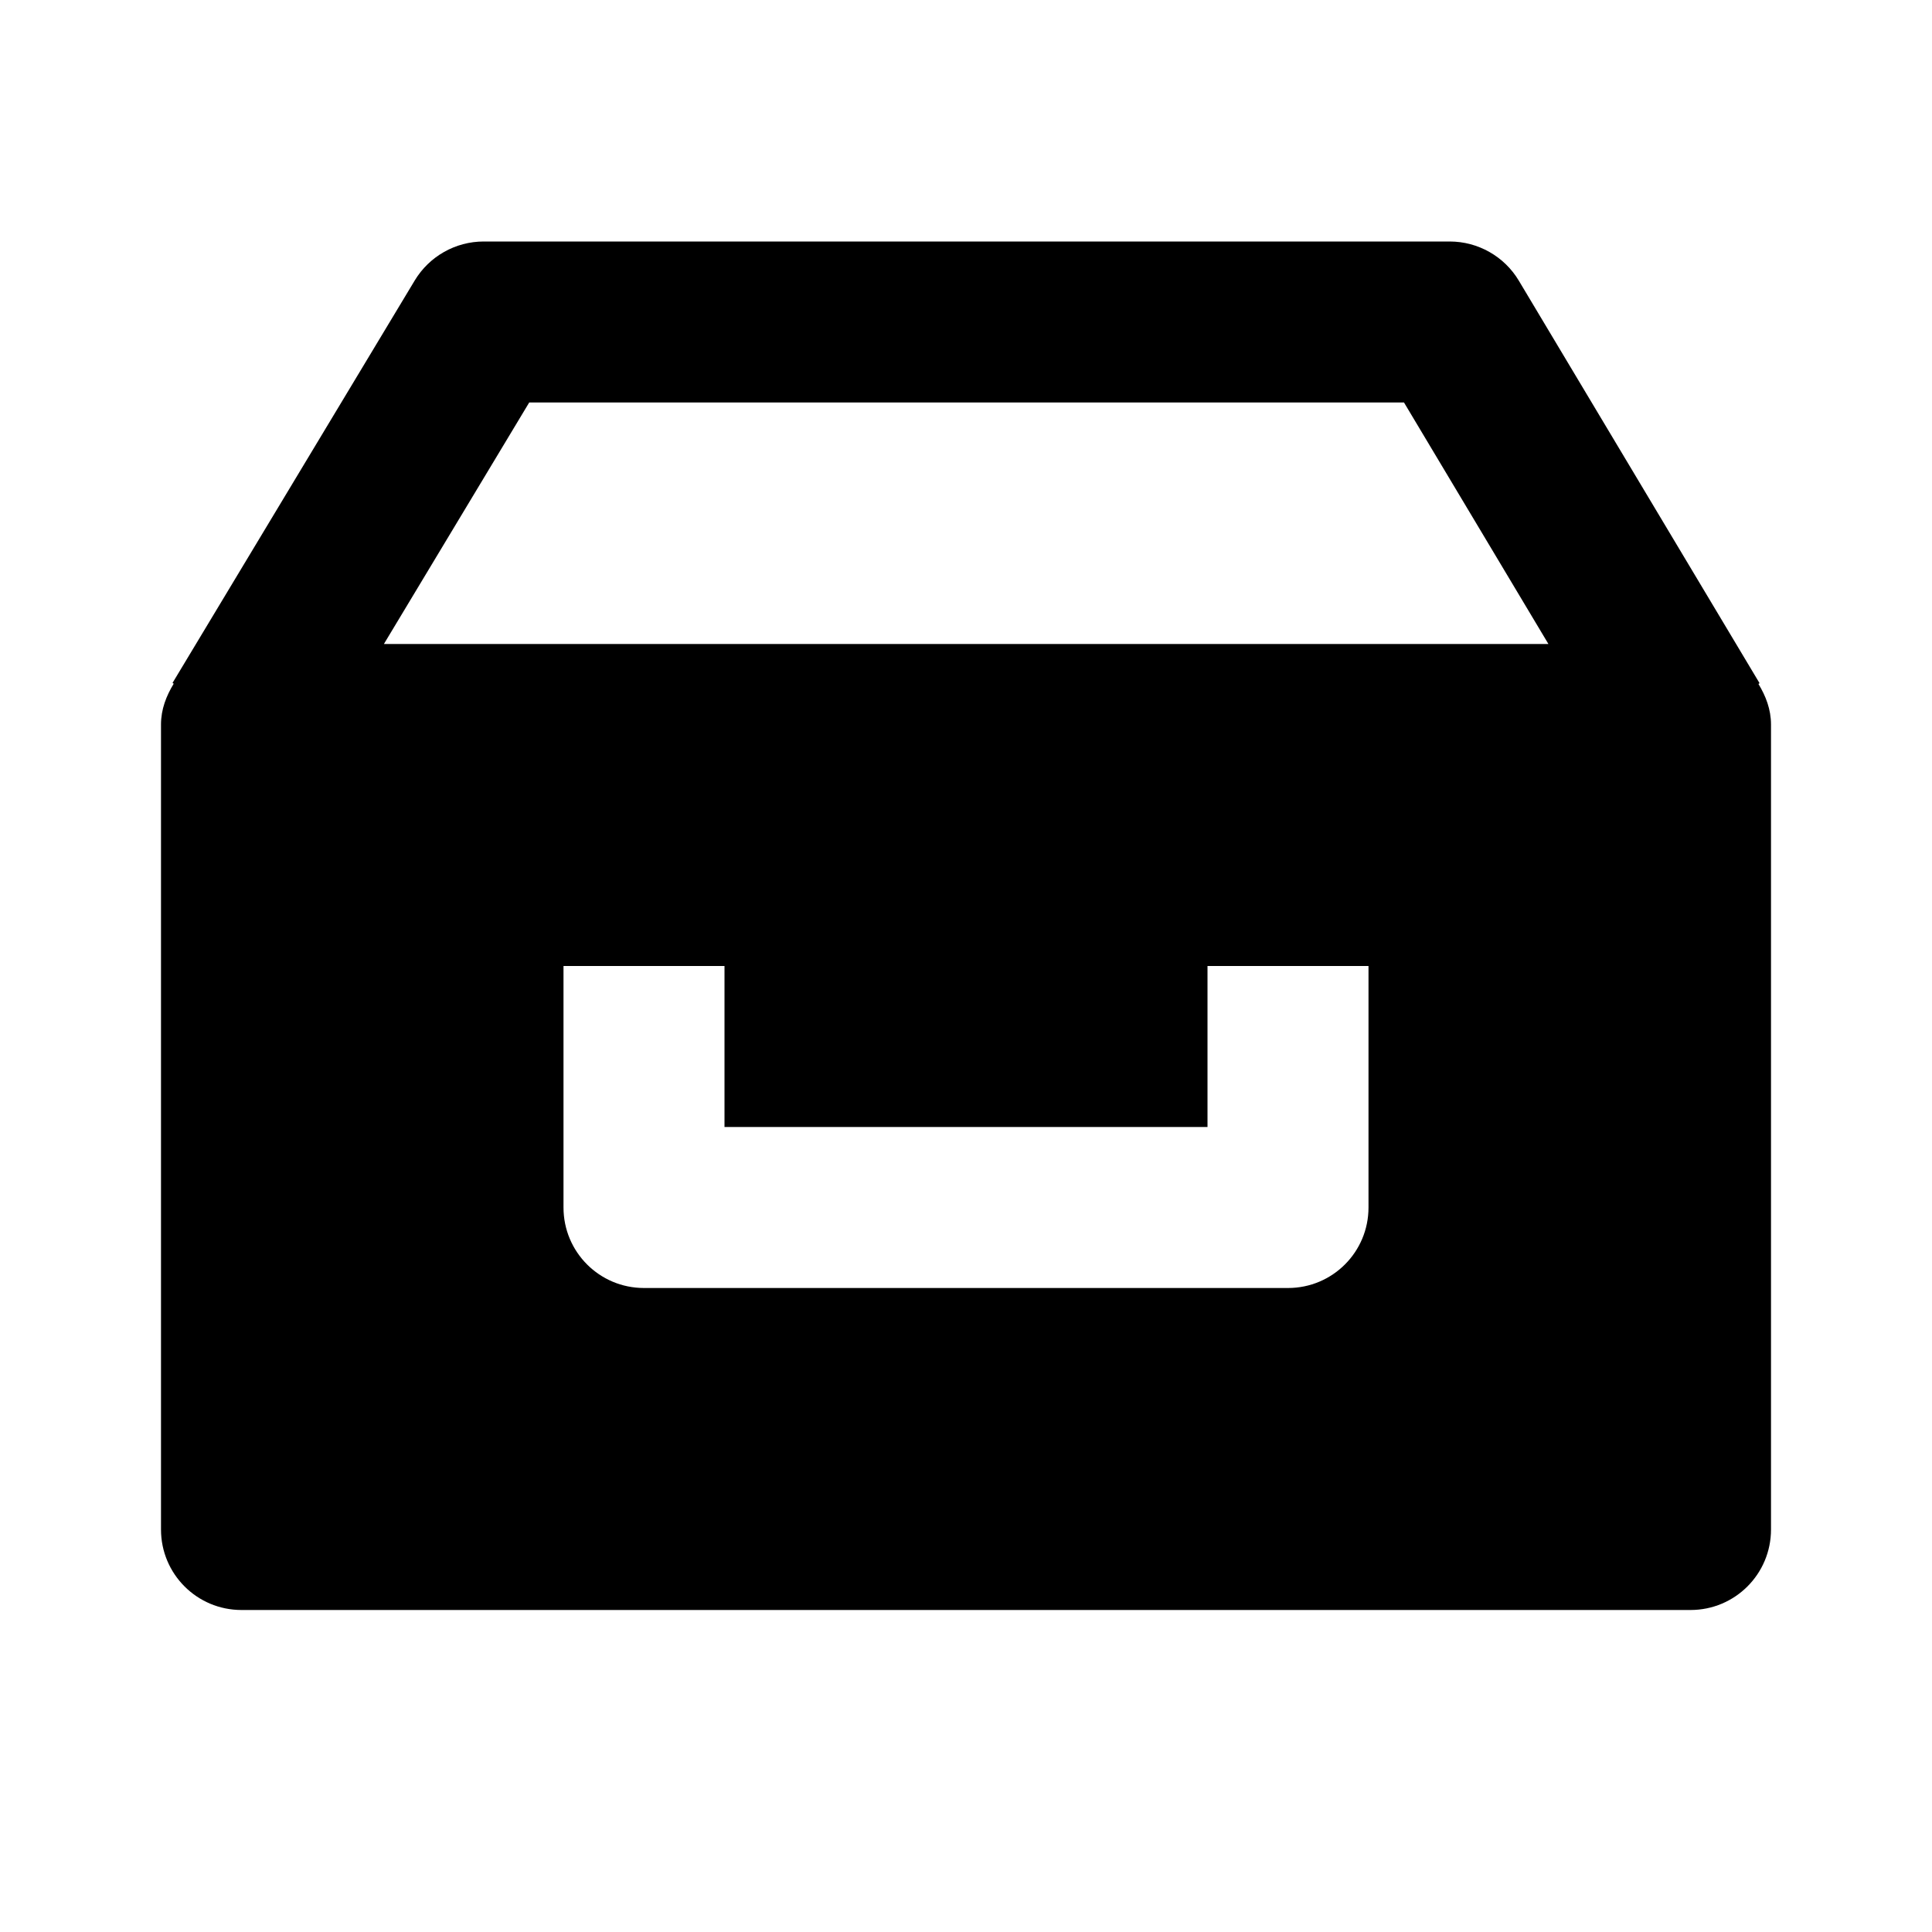
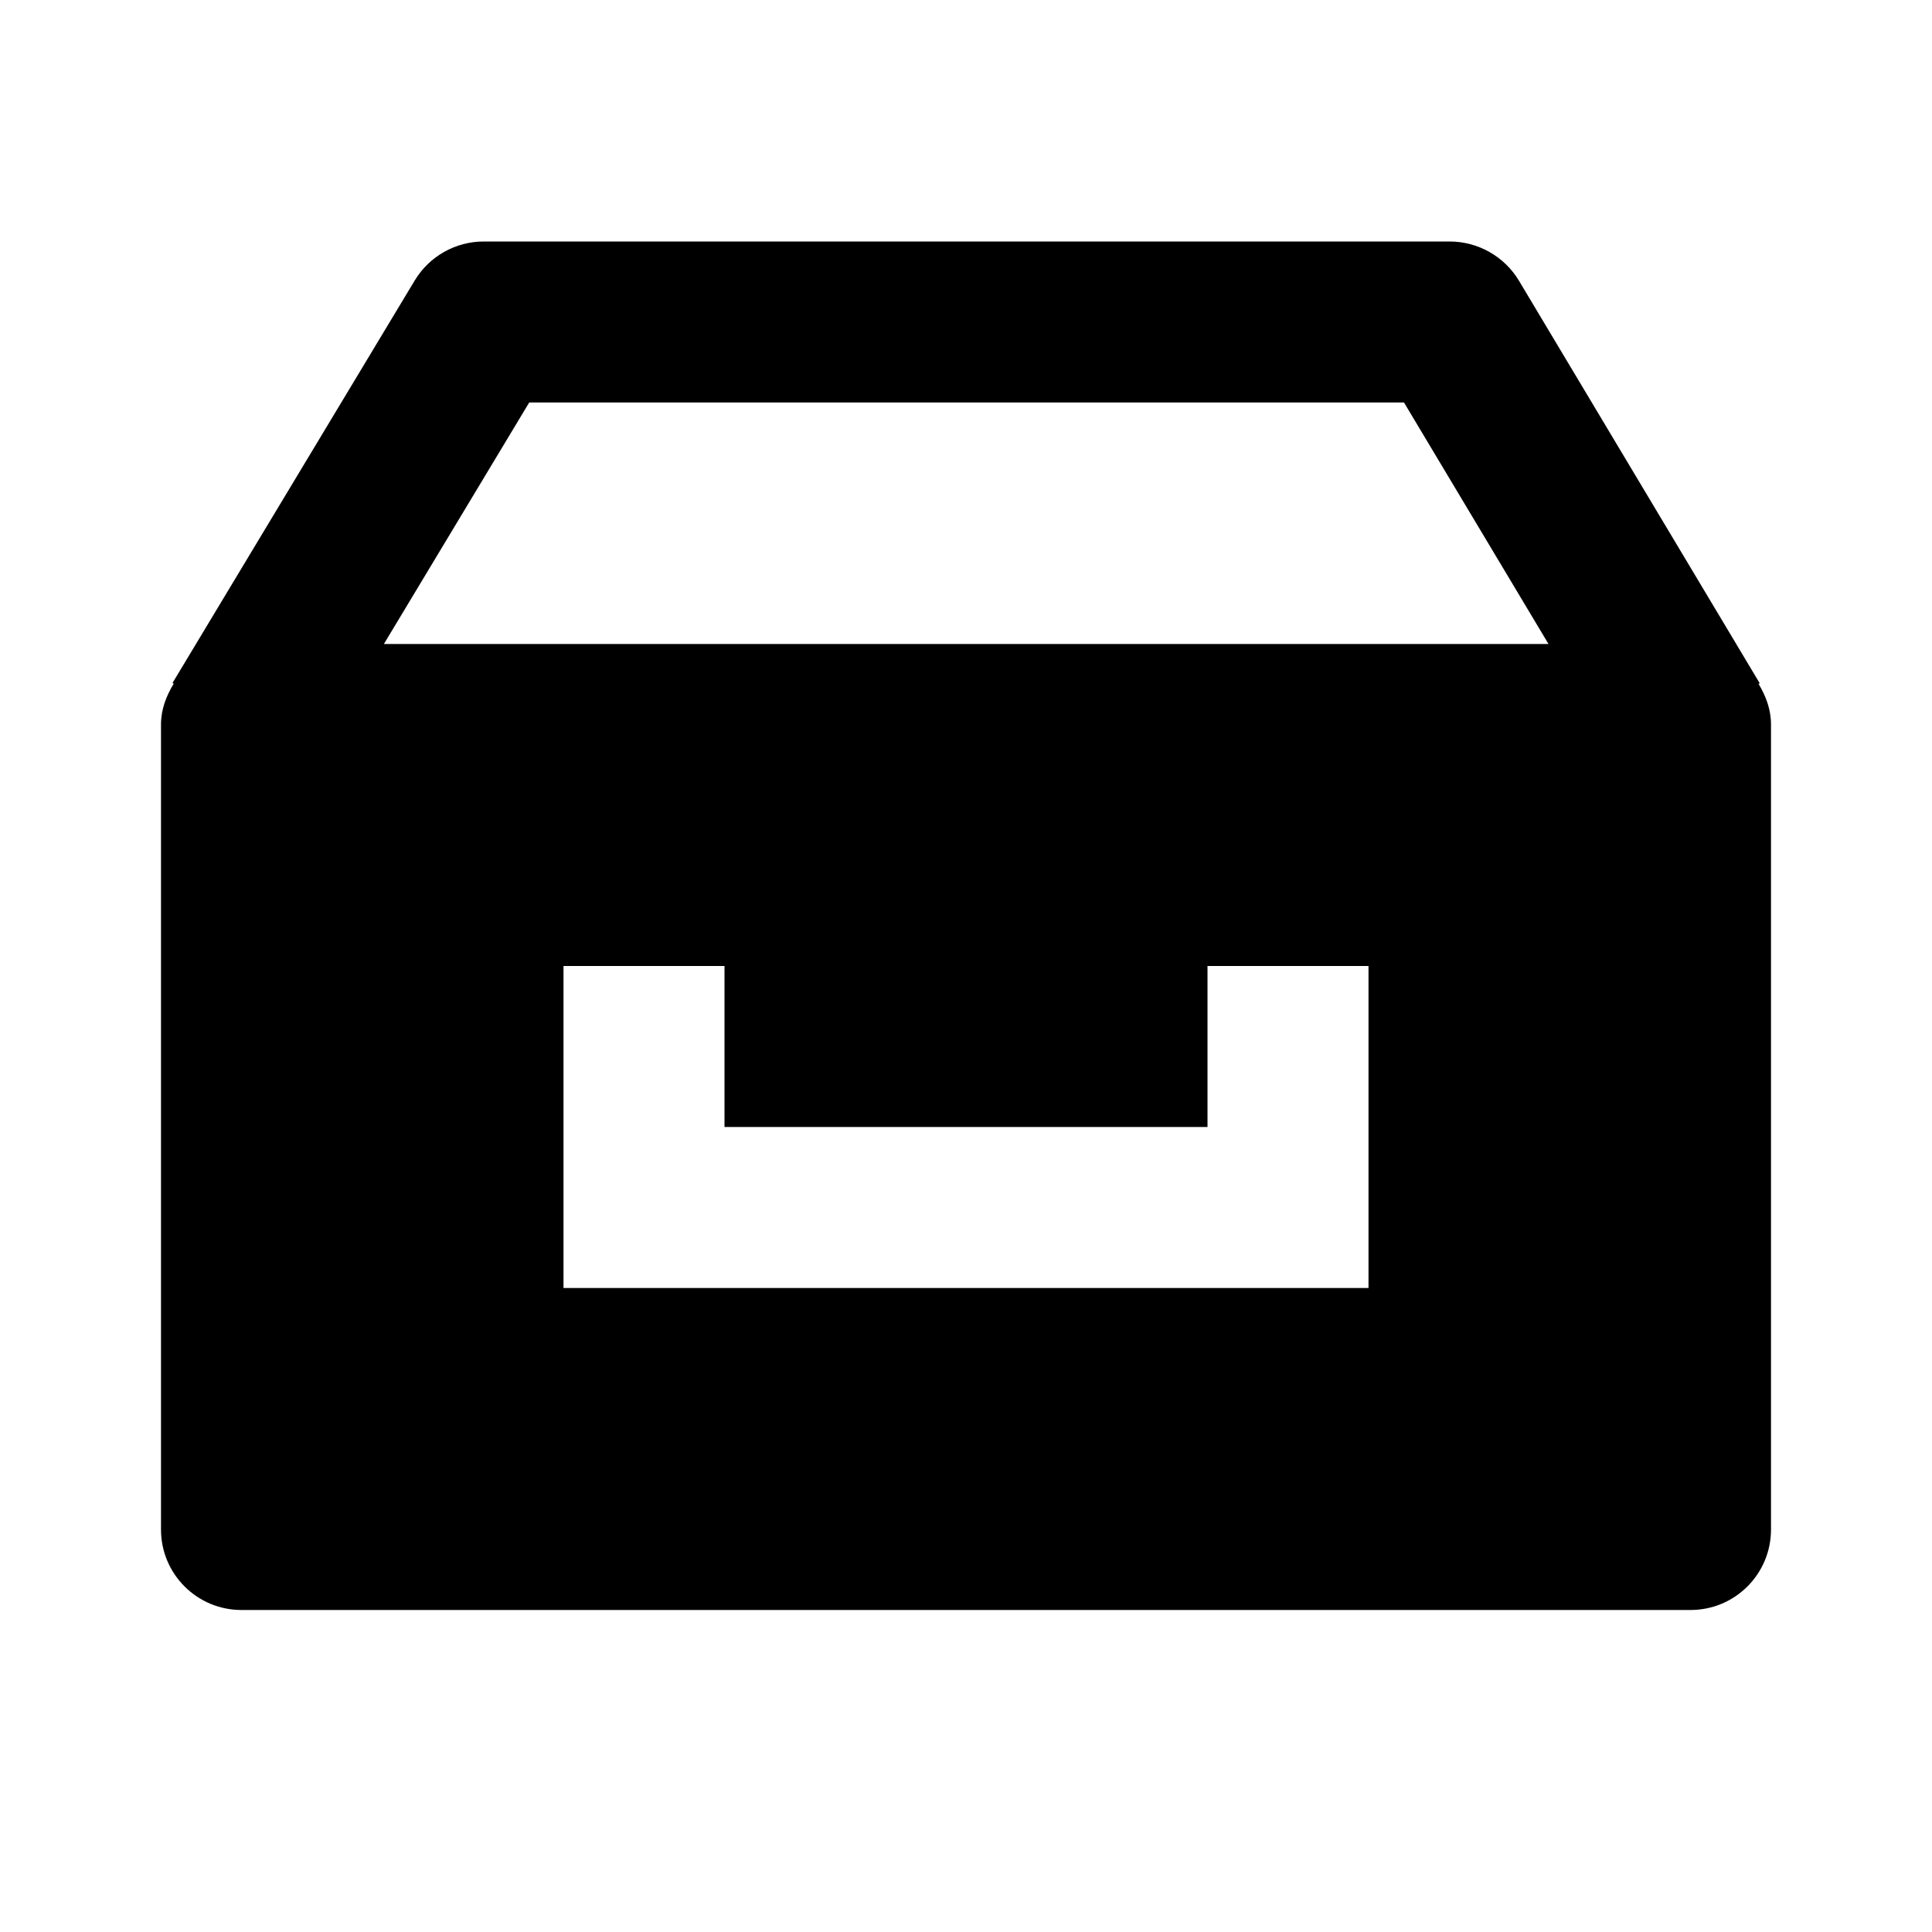
<svg xmlns="http://www.w3.org/2000/svg" width="24" height="24" viewBox="0 0 24 24">
-   <path d="M21.858,8.487l-2.991-5.001C18.687,3.185,18.36,3,18.009,3h-12C5.658,3,5.333,3.184,5.152,3.484l-3.009,5l0.015,0.009 C2.066,8.644,2,8.811,2,9v10c0,0.553,0.447,1,1,1h18c0.553,0,1-0.447,1-1V9c0-0.188-0.065-0.354-0.156-0.504L21.858,8.487z M6.574,5h10.867l1.794,3H4.769L6.574,5z M17,15c0,0.553-0.447,1-1,1H8c-0.553,0-1-0.447-1-1v-3h2v2h6v-2h2V15z" />
+   <path d="M21.846,8.496l0.014-0.008l-2.991-5.001C18.688,3.185,18.359,3,18.009,3h-12C5.658,3,5.333,3.184,5.152,3.484l-3.009,5 l0.015,0.009C2.066,8.644,2,8.811,2,9v10c0,0.553,0.447,1,1,1h18c0.553,0,1-0.447,1-1V9C22,8.812,21.936,8.646,21.846,8.496z M6.574,5h10.867l1.795,3H4.769L6.574,5z M17,15c0,0.553,0,1,0,1H8c-0.553,0-1,0-1,0v-4h2v2h6v-2h2V15z" />
</svg>
